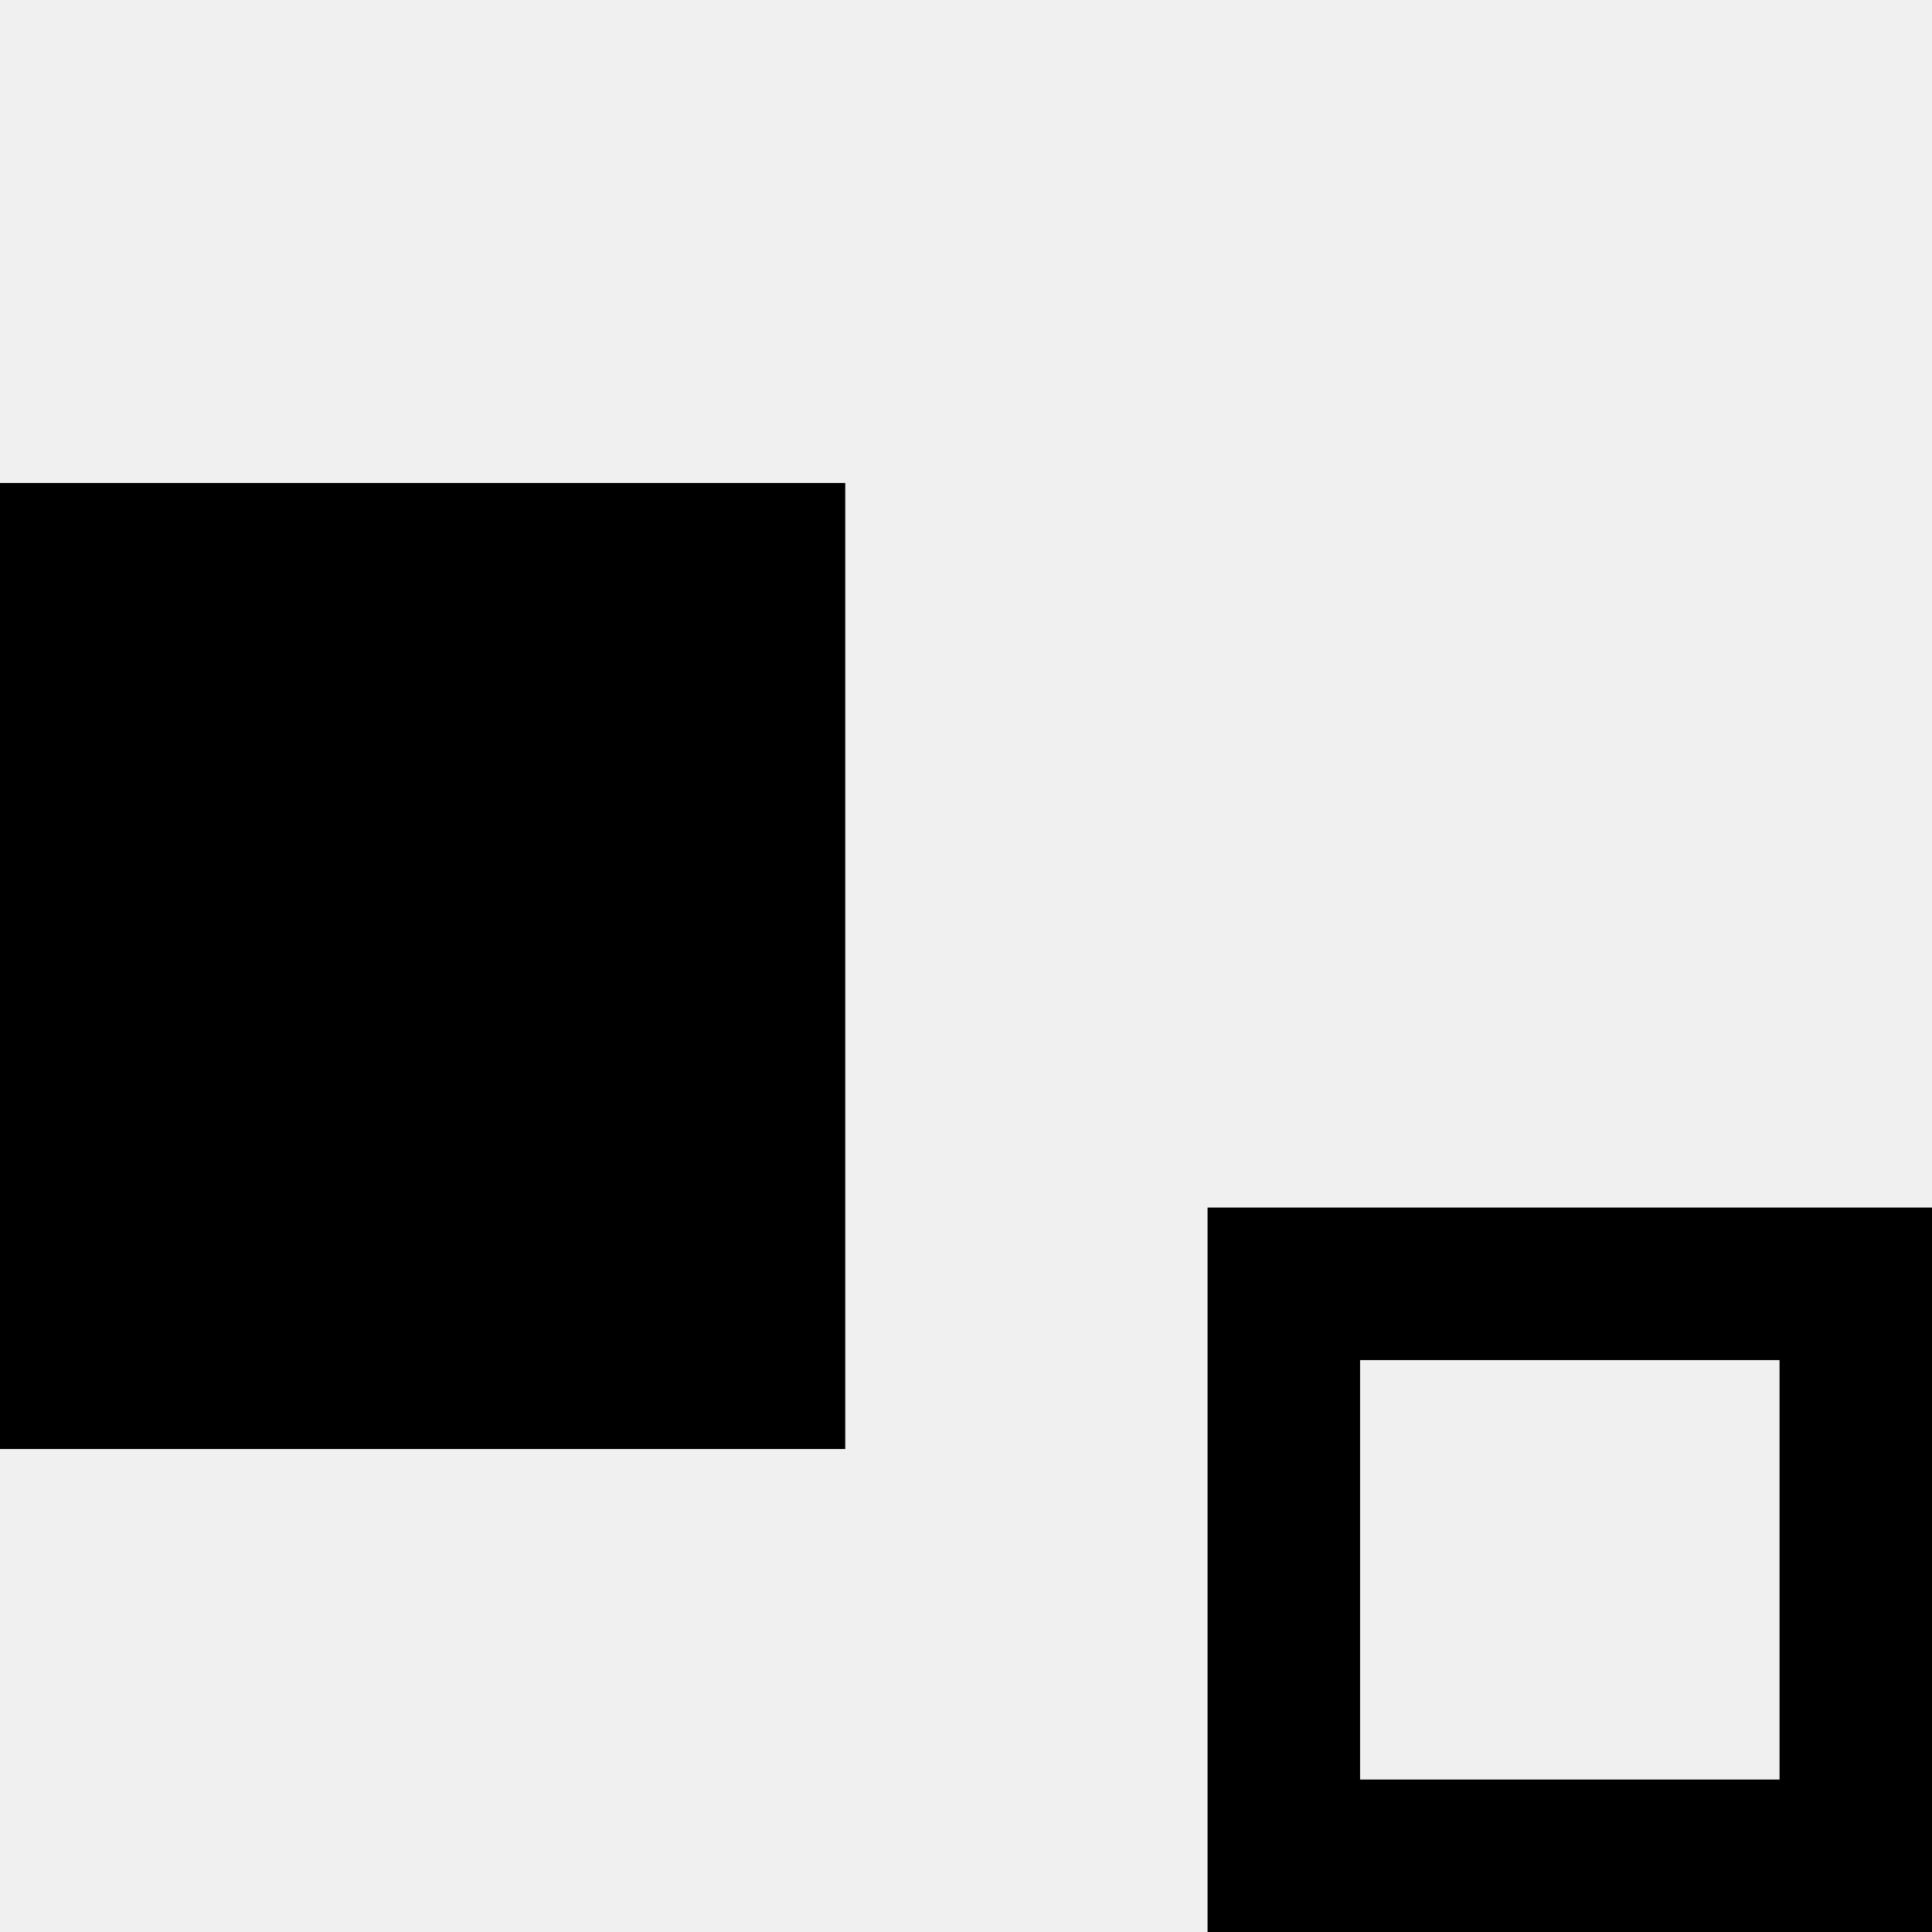
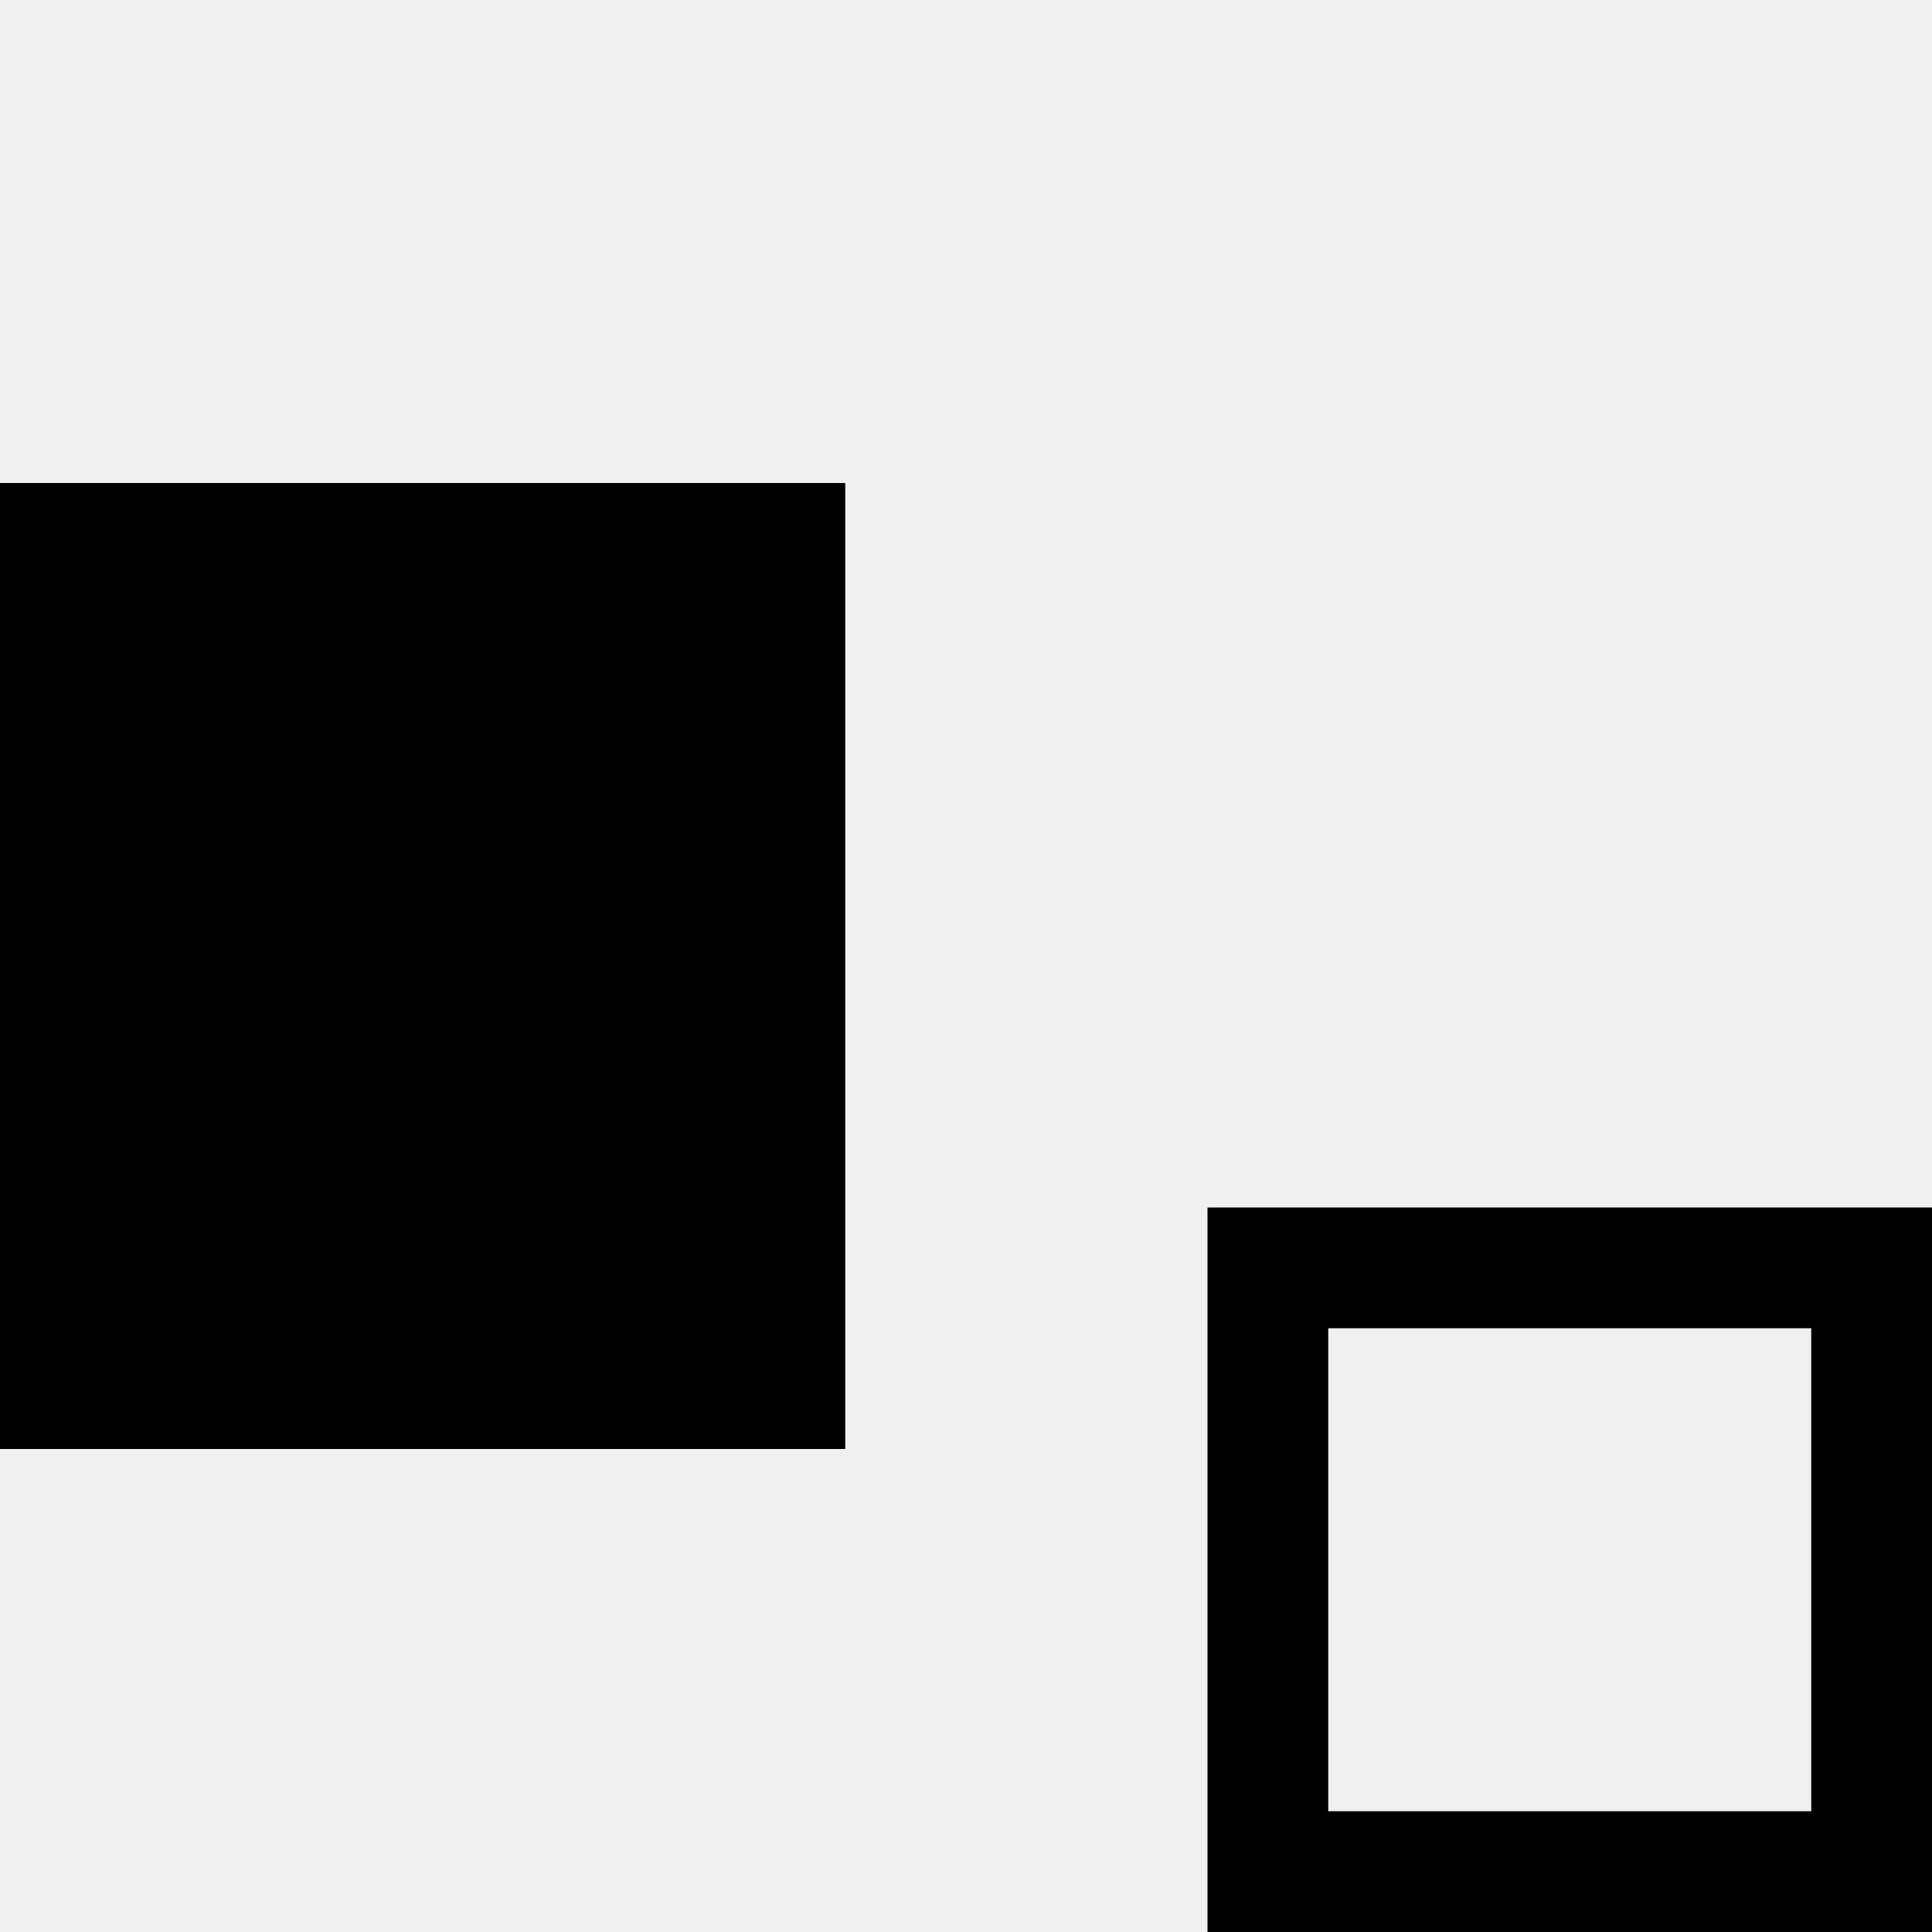
<svg xmlns="http://www.w3.org/2000/svg" width="16" height="16" viewBox="0 0 16 16" version="1.1" id="svg17">
  <defs id="defs10">
    <g id="g8">
      <symbol overflow="visible" id="glyph0-0">
        <path style="stroke:none" d="" id="path2" />
      </symbol>
      <symbol overflow="visible" id="glyph0-1">
        <path style="stroke:none" d="m 4.891,-7.547 c 0,-0.219 0,-0.438 -0.234,-0.438 -0.25,0 -0.25,0.25 -0.25,0.438 v 7.062 h -3.312 c -0.188,0 -0.438,0 -0.438,0.25 C 0.656,0 0.906,0 1.094,0 h 7.125 c 0.203,0 0.422,0 0.422,-0.234 0,-0.25 -0.219,-0.25 -0.422,-0.25 H 4.891 Z m 0,0" id="path5" />
      </symbol>
    </g>
  </defs>
  <g id="surface1">
    <g style="fill:#000000;fill-opacity:1" id="g14">
      <rect style="fill:#000000;stroke:#ffffff;stroke-width:3.19839e-08;stroke-linejoin:bevel" id="rect381" width="7" height="8" x="7.3750005e-07" y="4" />
-       <rect style="fill:#000000;fill-opacity:0;stroke:#000000;stroke-width:1.263;stroke-linejoin:miter;stroke-dasharray:none;stroke-opacity:1" id="rect383" width="4.737" height="4.737" x="10.632" y="10.632" />
+       <rect style="fill:#000000;fill-opacity:0;stroke:#000000;stroke-width:1;stroke-linejoin:miter;stroke-dasharray:none;stroke-opacity:1" id="rect383-6" width="5" height="5" x="10.5" y="10.5" />
    </g>
  </g>
</svg>
